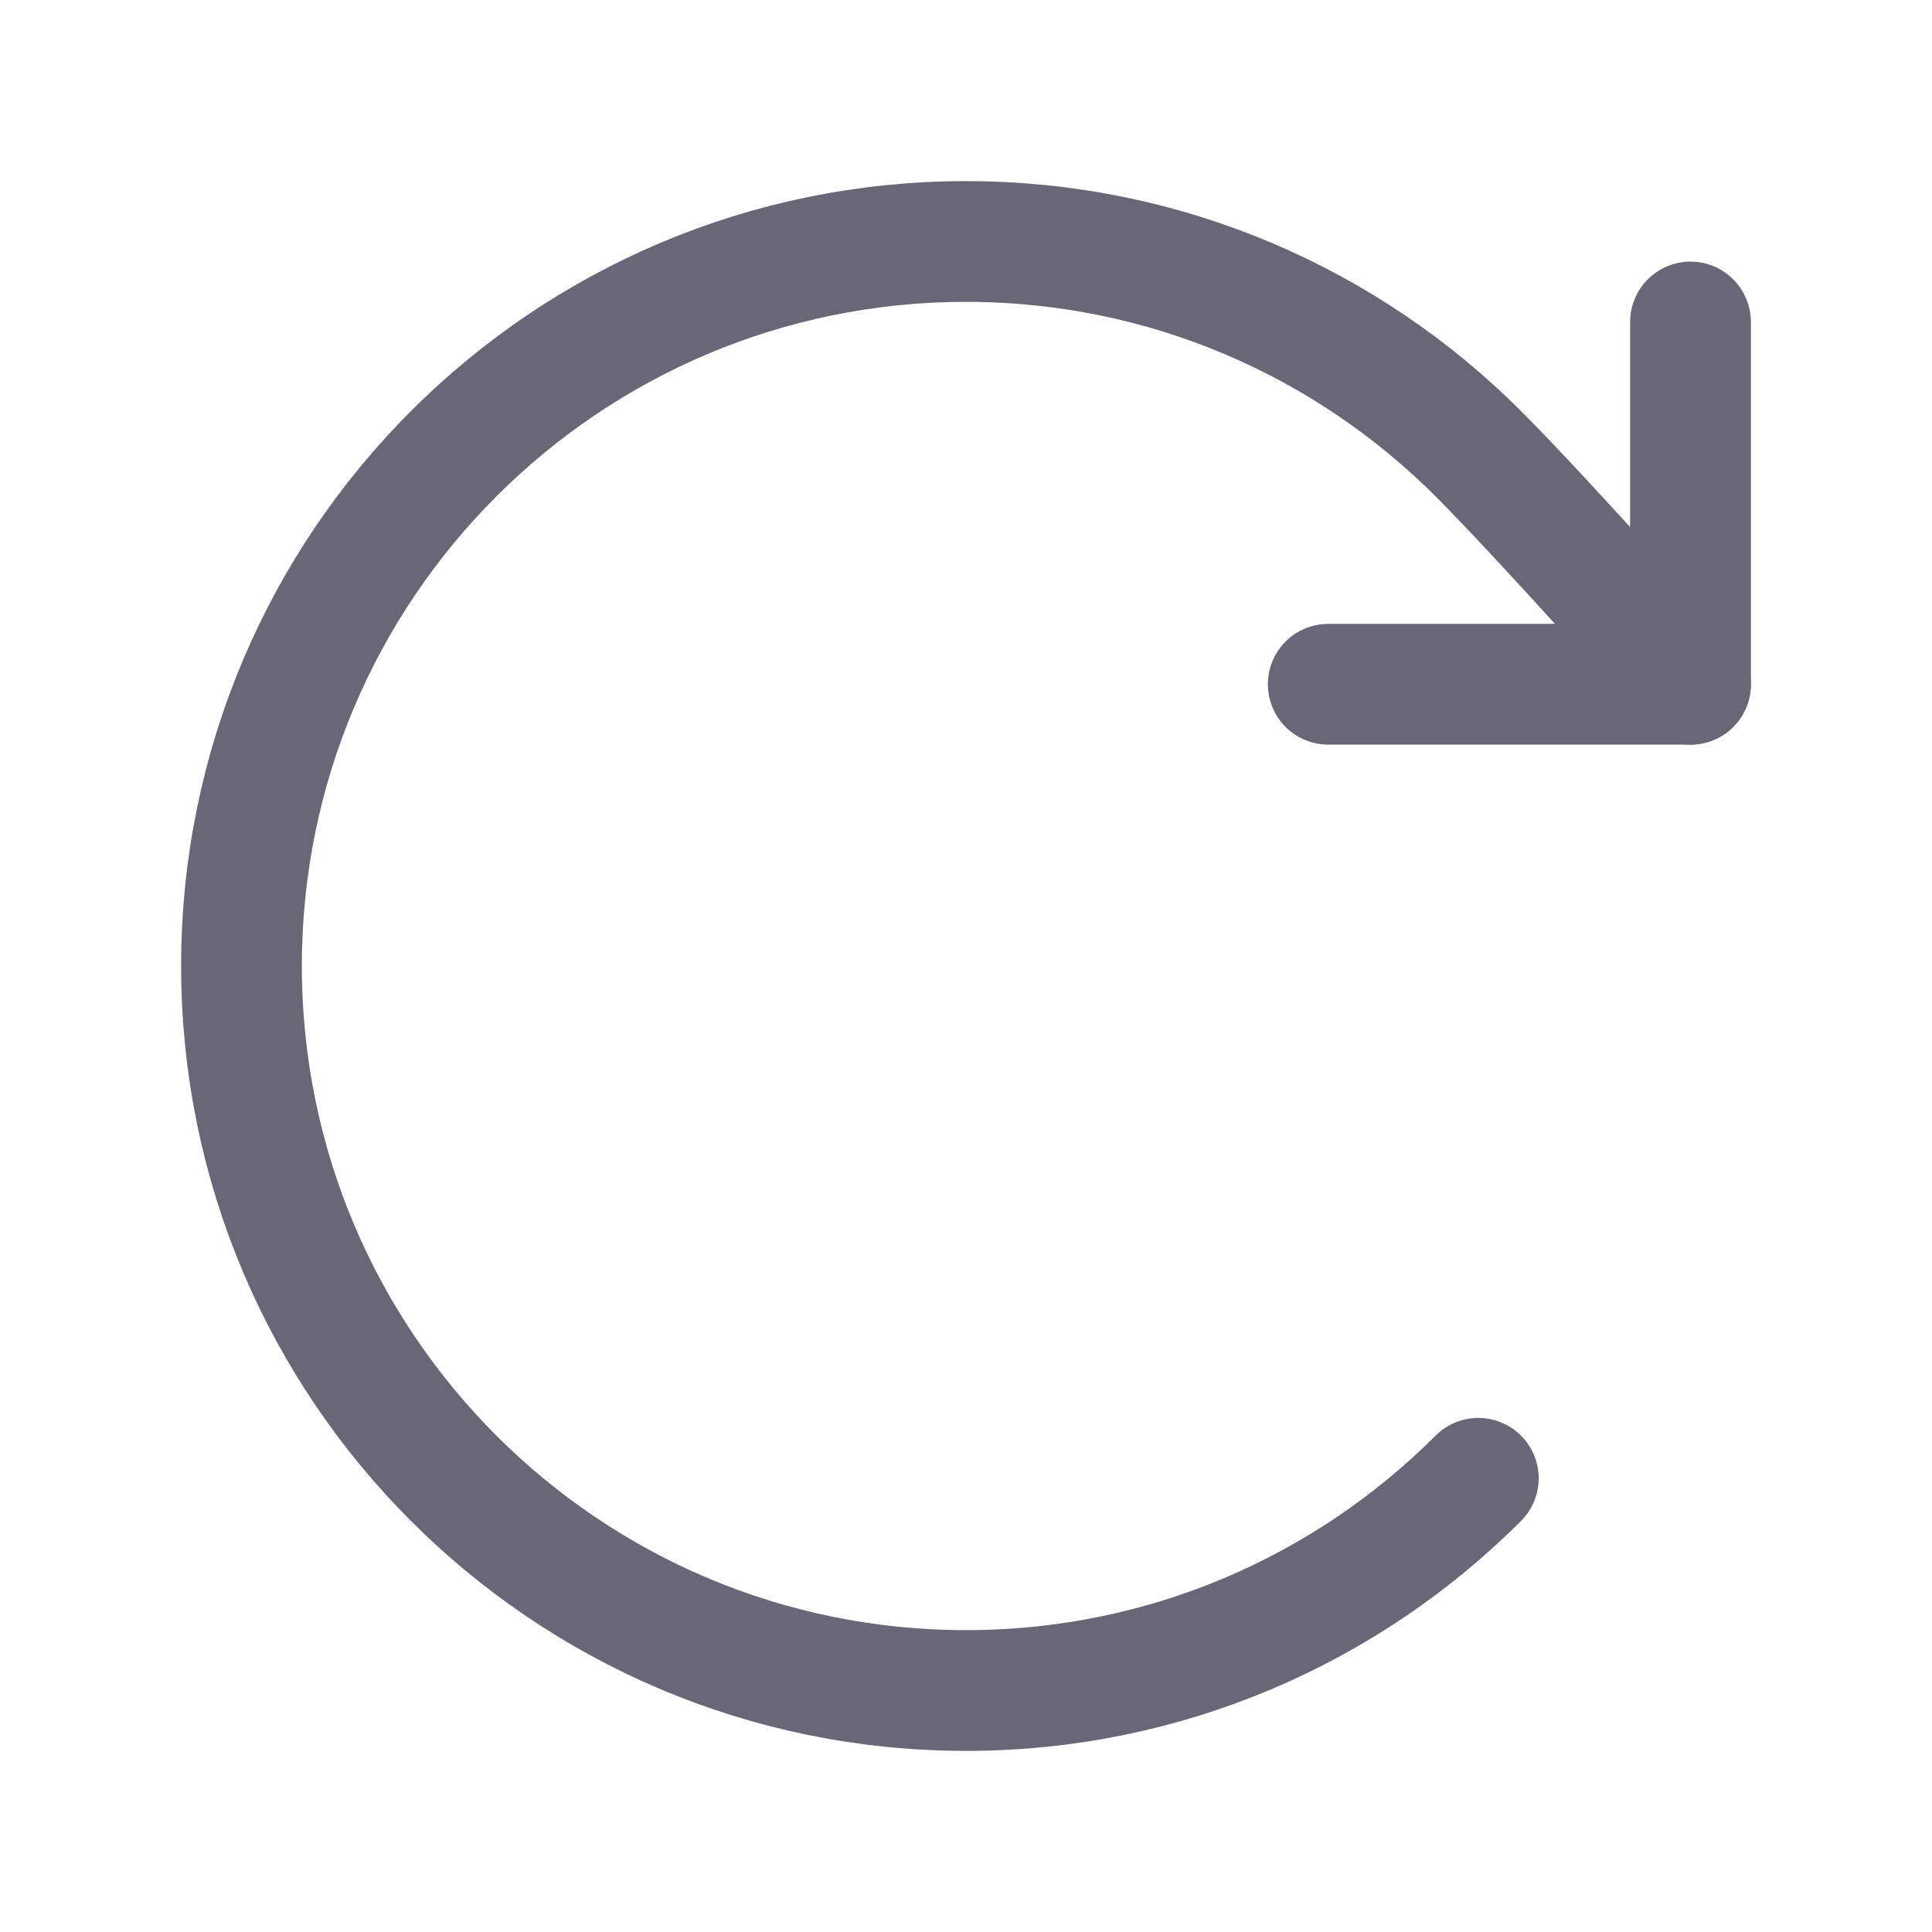
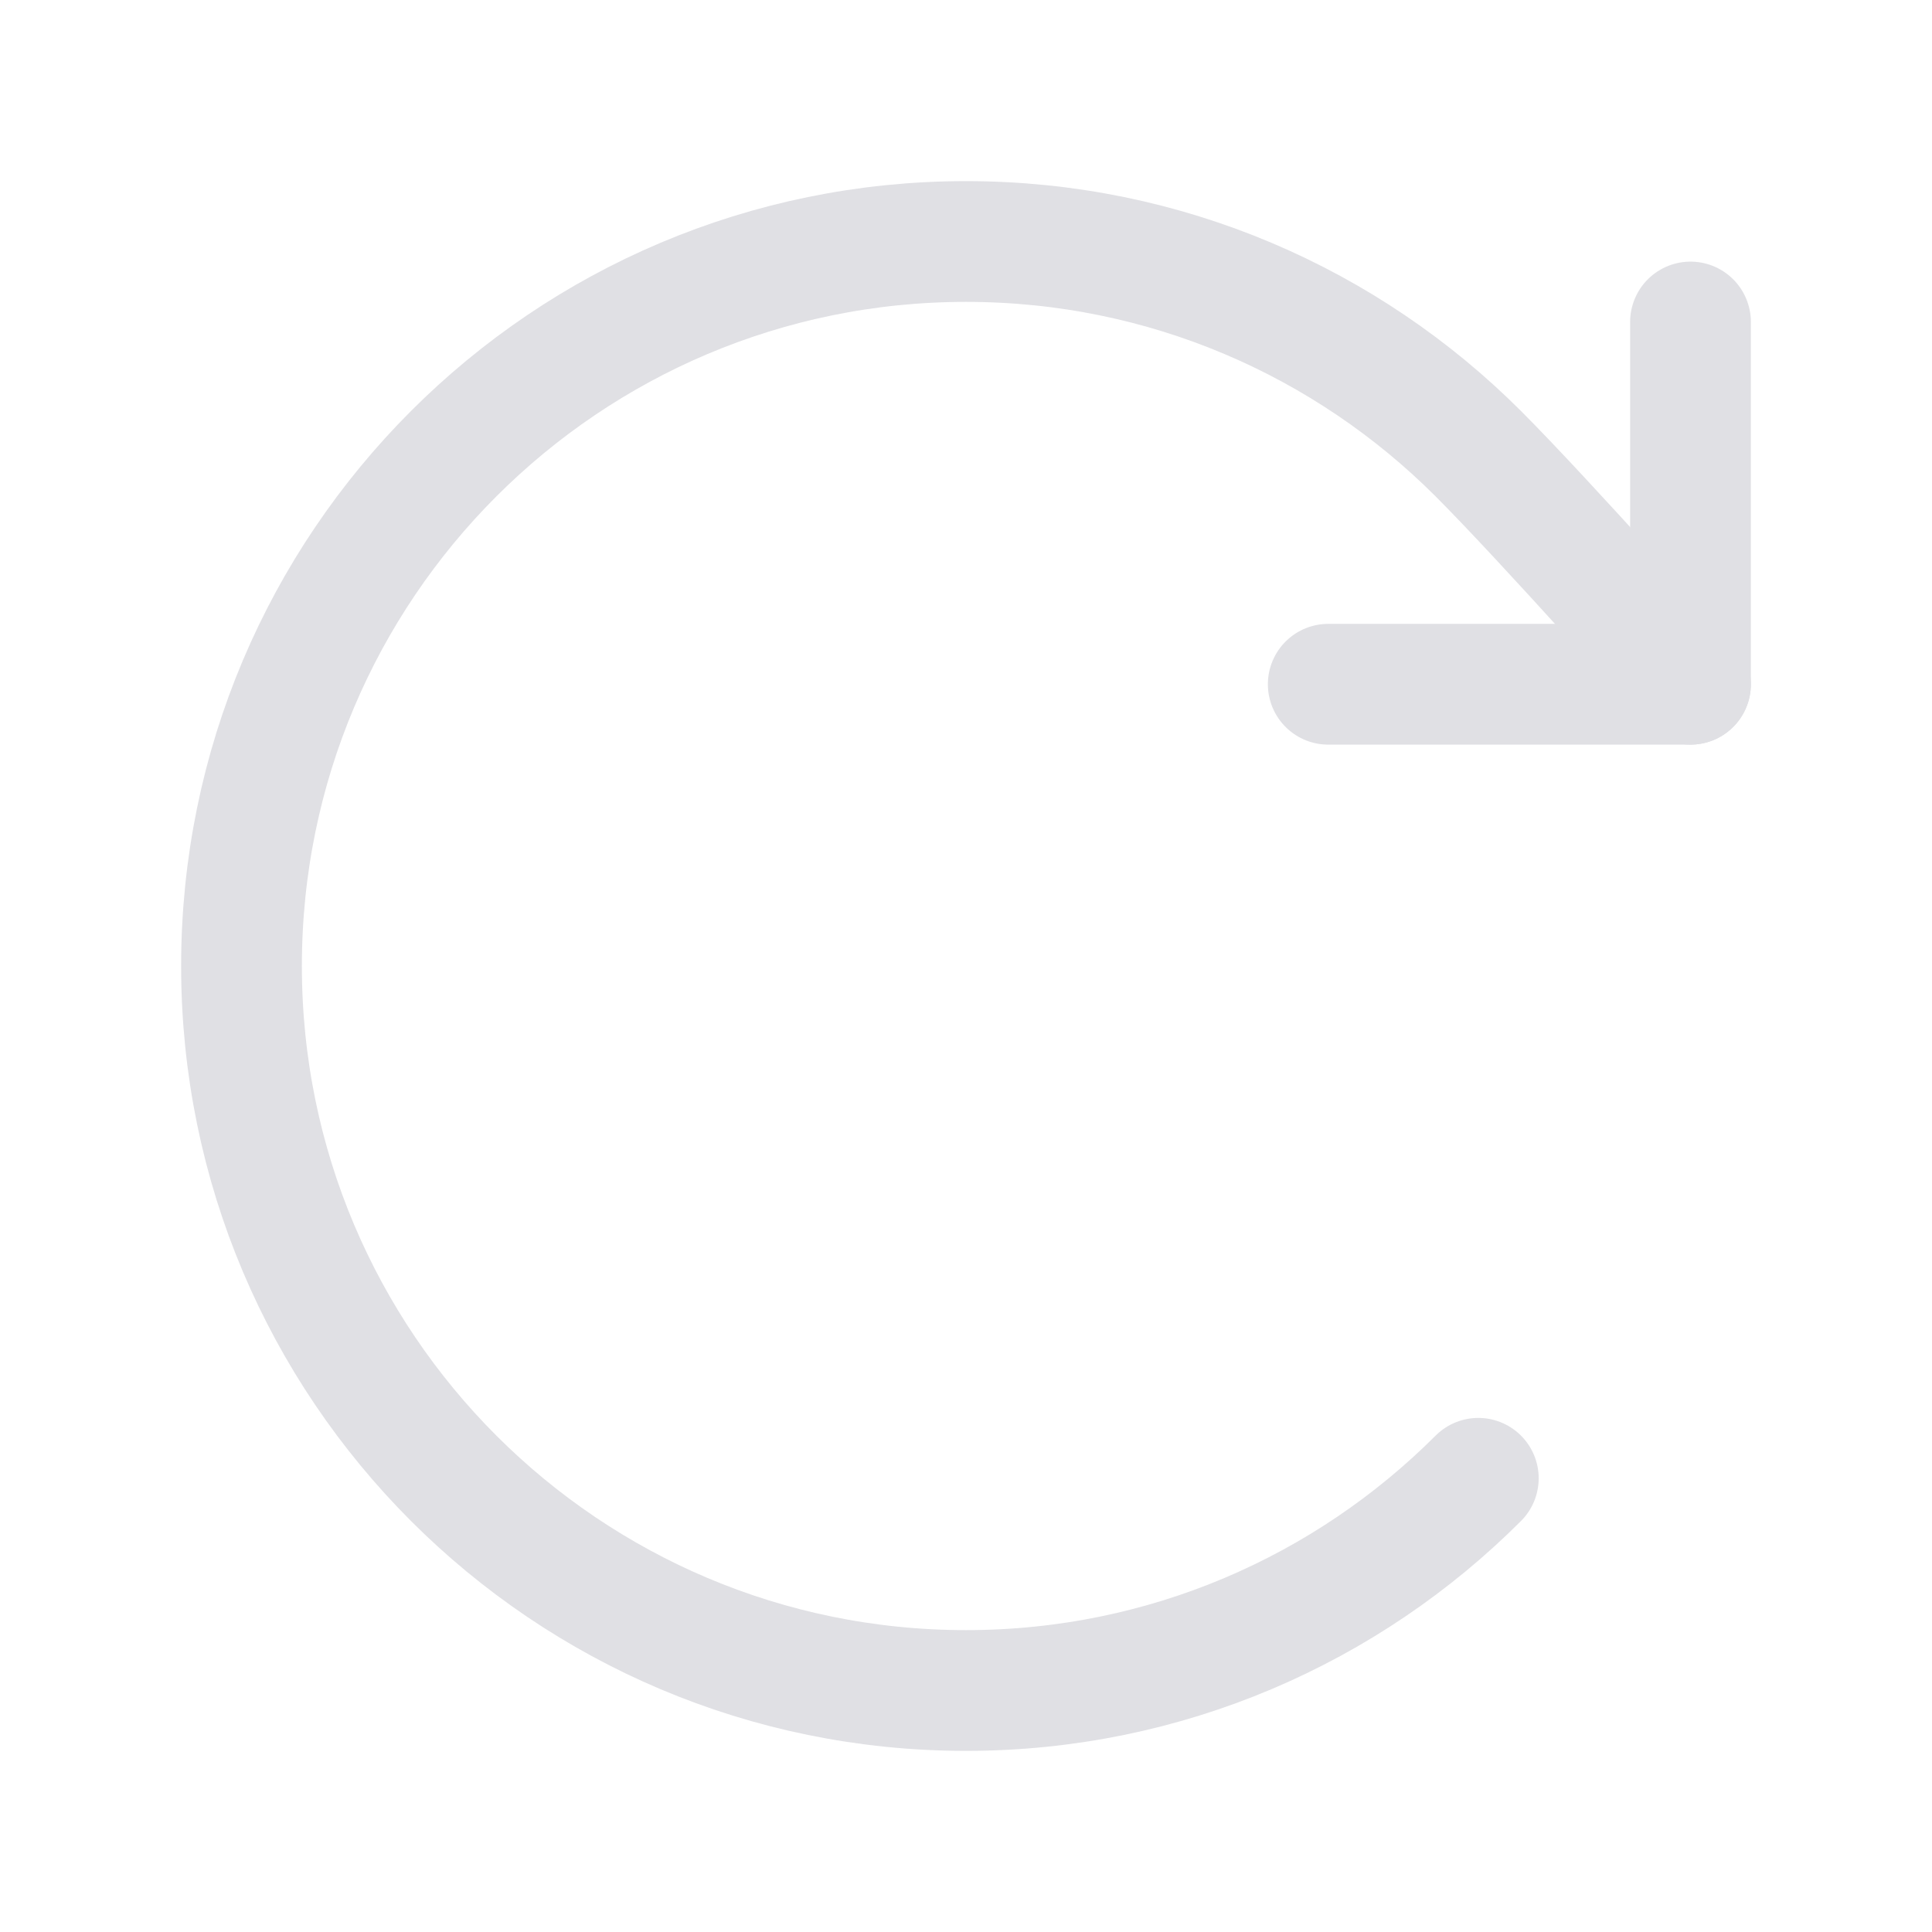
<svg xmlns="http://www.w3.org/2000/svg" width="24" height="24" viewBox="0 0 24 24" fill="none">
-   <path d="M18.364 18.364C16.735 19.993 14.485 21 12 21C7.029 21 3 16.971 3 12C3 7.029 7.029 3 12 3C14.485 3 16.735 4.007 18.364 5.636C19.193 6.465 21 8.5 21 8.5" stroke="#676778" stroke-width="1.5" stroke-linecap="round" stroke-linejoin="round" />
-   <path d="M21 4V8.5H16.5" stroke="#676778" stroke-width="1.5" stroke-linecap="round" stroke-linejoin="round" />
+   <path d="M18.364 18.364C16.735 19.993 14.485 21 12 21C7.029 21 3 16.971 3 12C3 7.029 7.029 3 12 3C14.485 3 16.735 4.007 18.364 5.636C19.193 6.465 21 8.5 21 8.5" stroke="#e0e0e4" stroke-width="1.5" stroke-linecap="round" stroke-linejoin="round" />
+   <path d="M21 4V8.5H16.5" stroke="#e0e0e4" stroke-width="1.5" stroke-linecap="round" stroke-linejoin="round" />
</svg>
